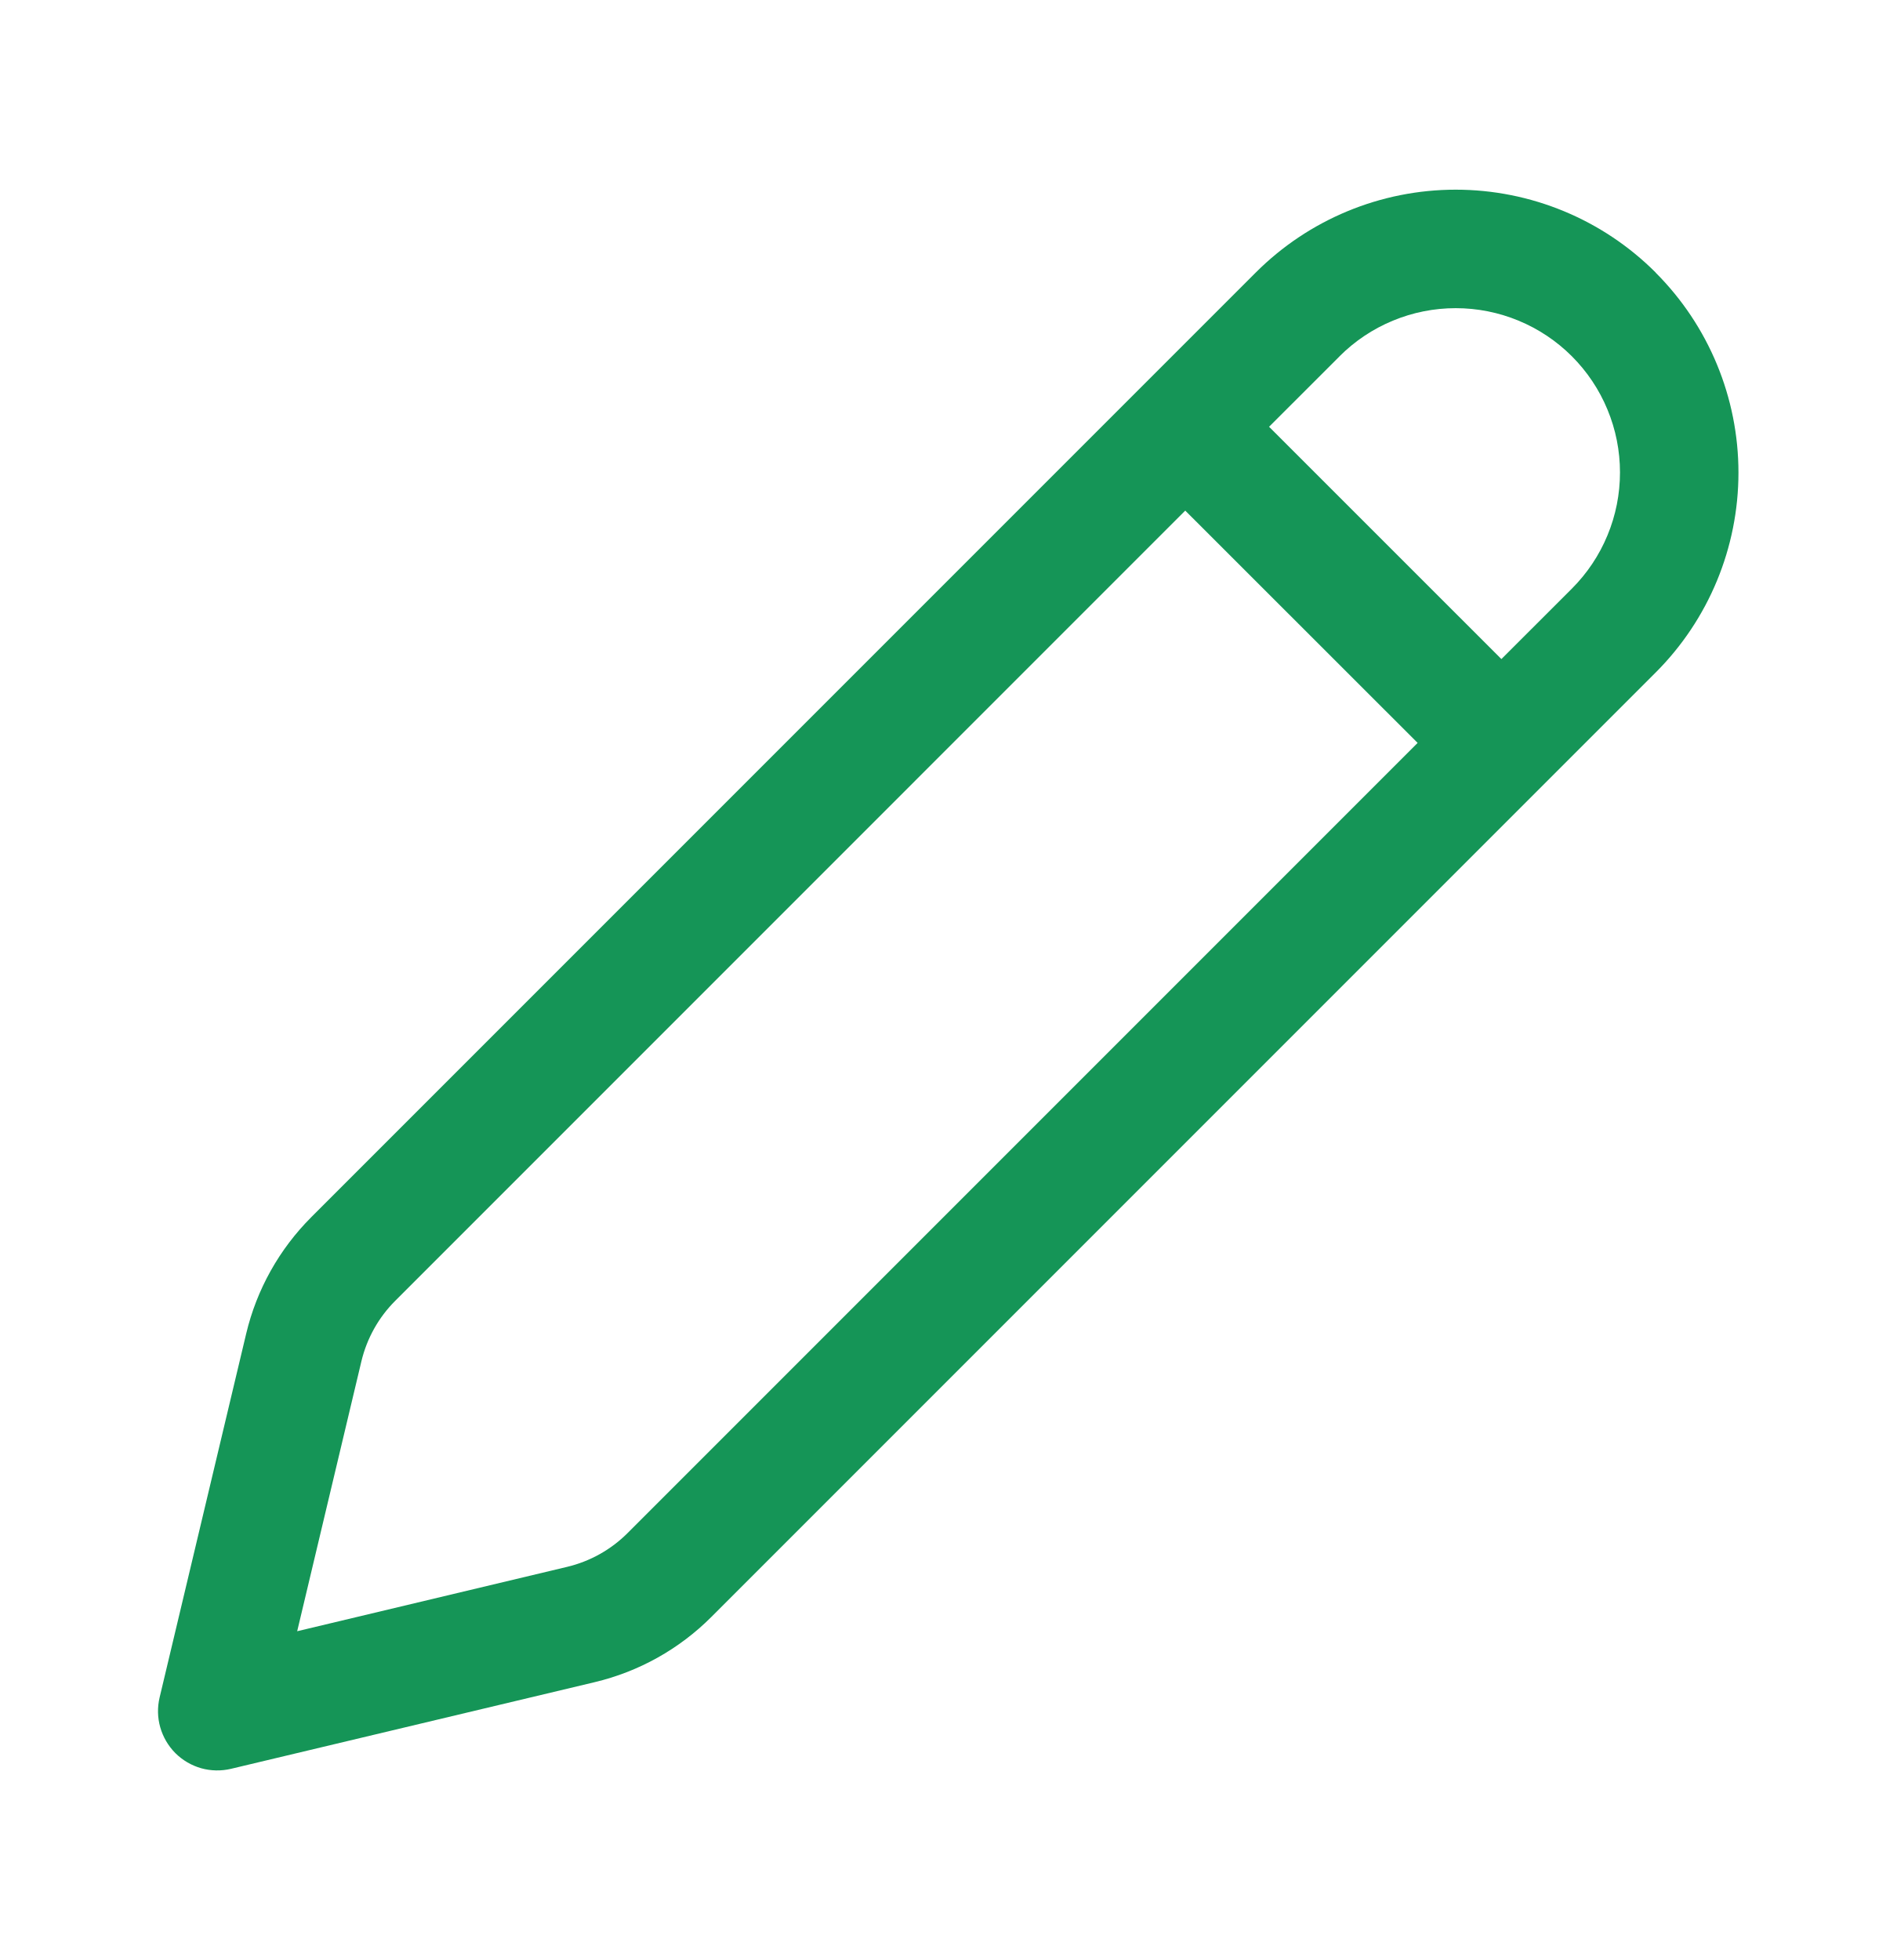
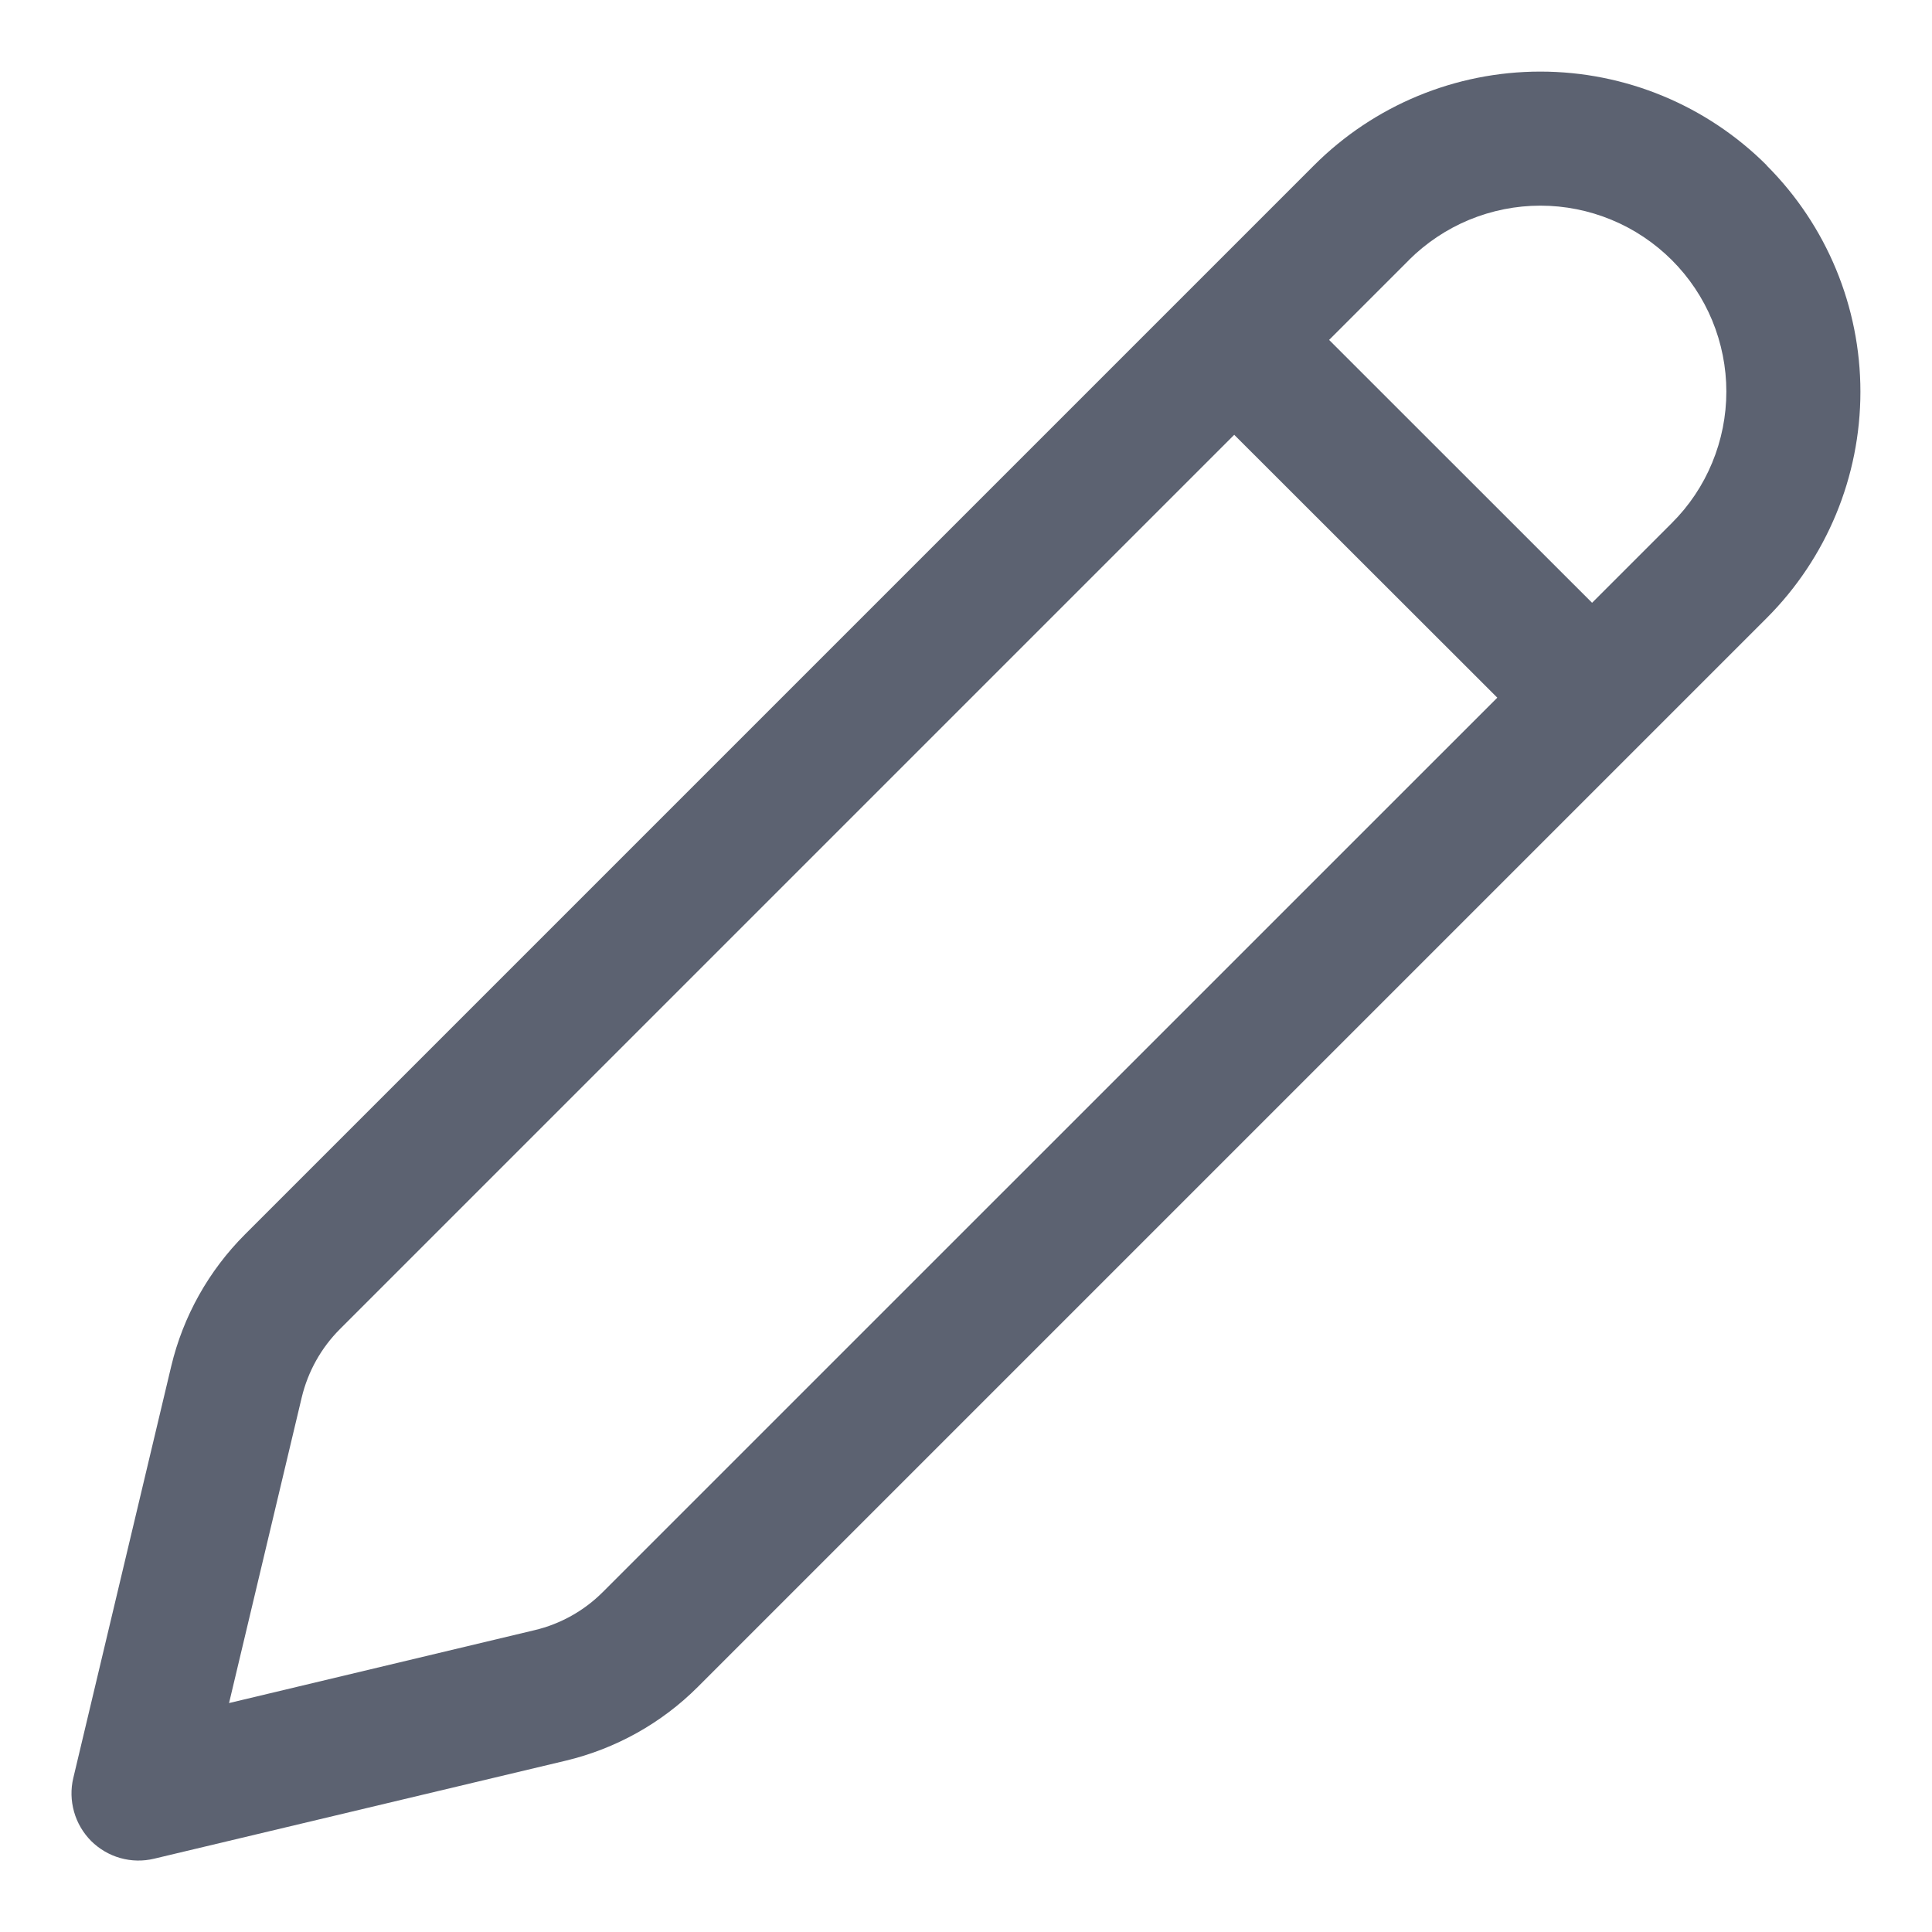
- <svg xmlns="http://www.w3.org/2000/svg" width="30" height="31" viewBox="0 0 30 31" fill="none">
-   <path d="M26.19 4.31C25.351 3.471 24.214 3 23.027 3C21.841 3 20.704 3.471 19.865 4.31L4.925 19.25C4.417 19.758 4.06 20.396 3.894 21.095L2.525 26.847C2.488 27.003 2.491 27.166 2.535 27.32C2.579 27.474 2.661 27.614 2.774 27.728C2.888 27.841 3.028 27.923 3.182 27.967C3.336 28.01 3.499 28.013 3.655 27.976L9.406 26.606C10.105 26.44 10.744 26.083 11.252 25.575L26.19 10.637C27.029 9.799 27.5 8.661 27.5 7.475C27.5 6.289 27.029 5.151 26.19 4.312V4.31ZM21.19 5.635C21.431 5.394 21.718 5.202 22.033 5.072C22.348 4.941 22.686 4.874 23.027 4.874C23.369 4.874 23.707 4.941 24.022 5.072C24.337 5.202 24.624 5.394 24.865 5.635C25.106 5.876 25.298 6.163 25.428 6.478C25.559 6.793 25.626 7.131 25.626 7.472C25.626 7.814 25.559 8.152 25.428 8.467C25.298 8.782 25.106 9.069 24.865 9.31L23.75 10.424L20.075 6.75L21.19 5.636V5.635ZM18.75 8.077L22.425 11.75L9.925 24.25C9.662 24.512 9.332 24.696 8.971 24.782L4.701 25.8L5.717 21.53C5.804 21.167 5.989 20.837 6.251 20.575L18.75 8.075V8.077Z" fill="#159557" />
+ <svg xmlns="http://www.w3.org/2000/svg" width="18" height="18" viewBox="0 0 18 18" fill="none">
+   <path d="M16.46 1.54C15.9 0.981 15.142 0.667 14.351 0.667C13.56 0.667 12.802 0.981 12.243 1.54L2.283 11.5C1.944 11.839 1.706 12.264 1.595 12.73L0.683 16.565C0.658 16.669 0.661 16.777 0.69 16.88C0.719 16.983 0.774 17.076 0.849 17.152C0.925 17.227 1.018 17.282 1.121 17.311C1.224 17.34 1.332 17.342 1.436 17.317L5.27 16.404C5.736 16.293 6.163 16.055 6.501 15.717L16.46 5.758C17.019 5.199 17.333 4.441 17.333 3.65C17.333 2.859 17.019 2.101 16.46 1.542V1.54ZM13.126 2.423C13.287 2.263 13.478 2.135 13.688 2.048C13.899 1.961 14.124 1.916 14.351 1.916C14.579 1.916 14.804 1.961 15.014 2.048C15.225 2.135 15.415 2.263 15.576 2.423C15.737 2.584 15.865 2.775 15.952 2.985C16.039 3.196 16.084 3.421 16.084 3.648C16.084 3.876 16.039 4.101 15.952 4.311C15.865 4.522 15.737 4.713 15.576 4.873L14.833 5.616L12.383 3.167L13.126 2.424V2.423ZM11.5 4.052L13.95 6.5L5.616 14.833C5.441 15.008 5.221 15.131 4.98 15.188L2.134 15.867L2.811 13.02C2.869 12.778 2.992 12.558 3.167 12.383L11.5 4.05V4.052Z" fill="#5C6271" />
</svg>
